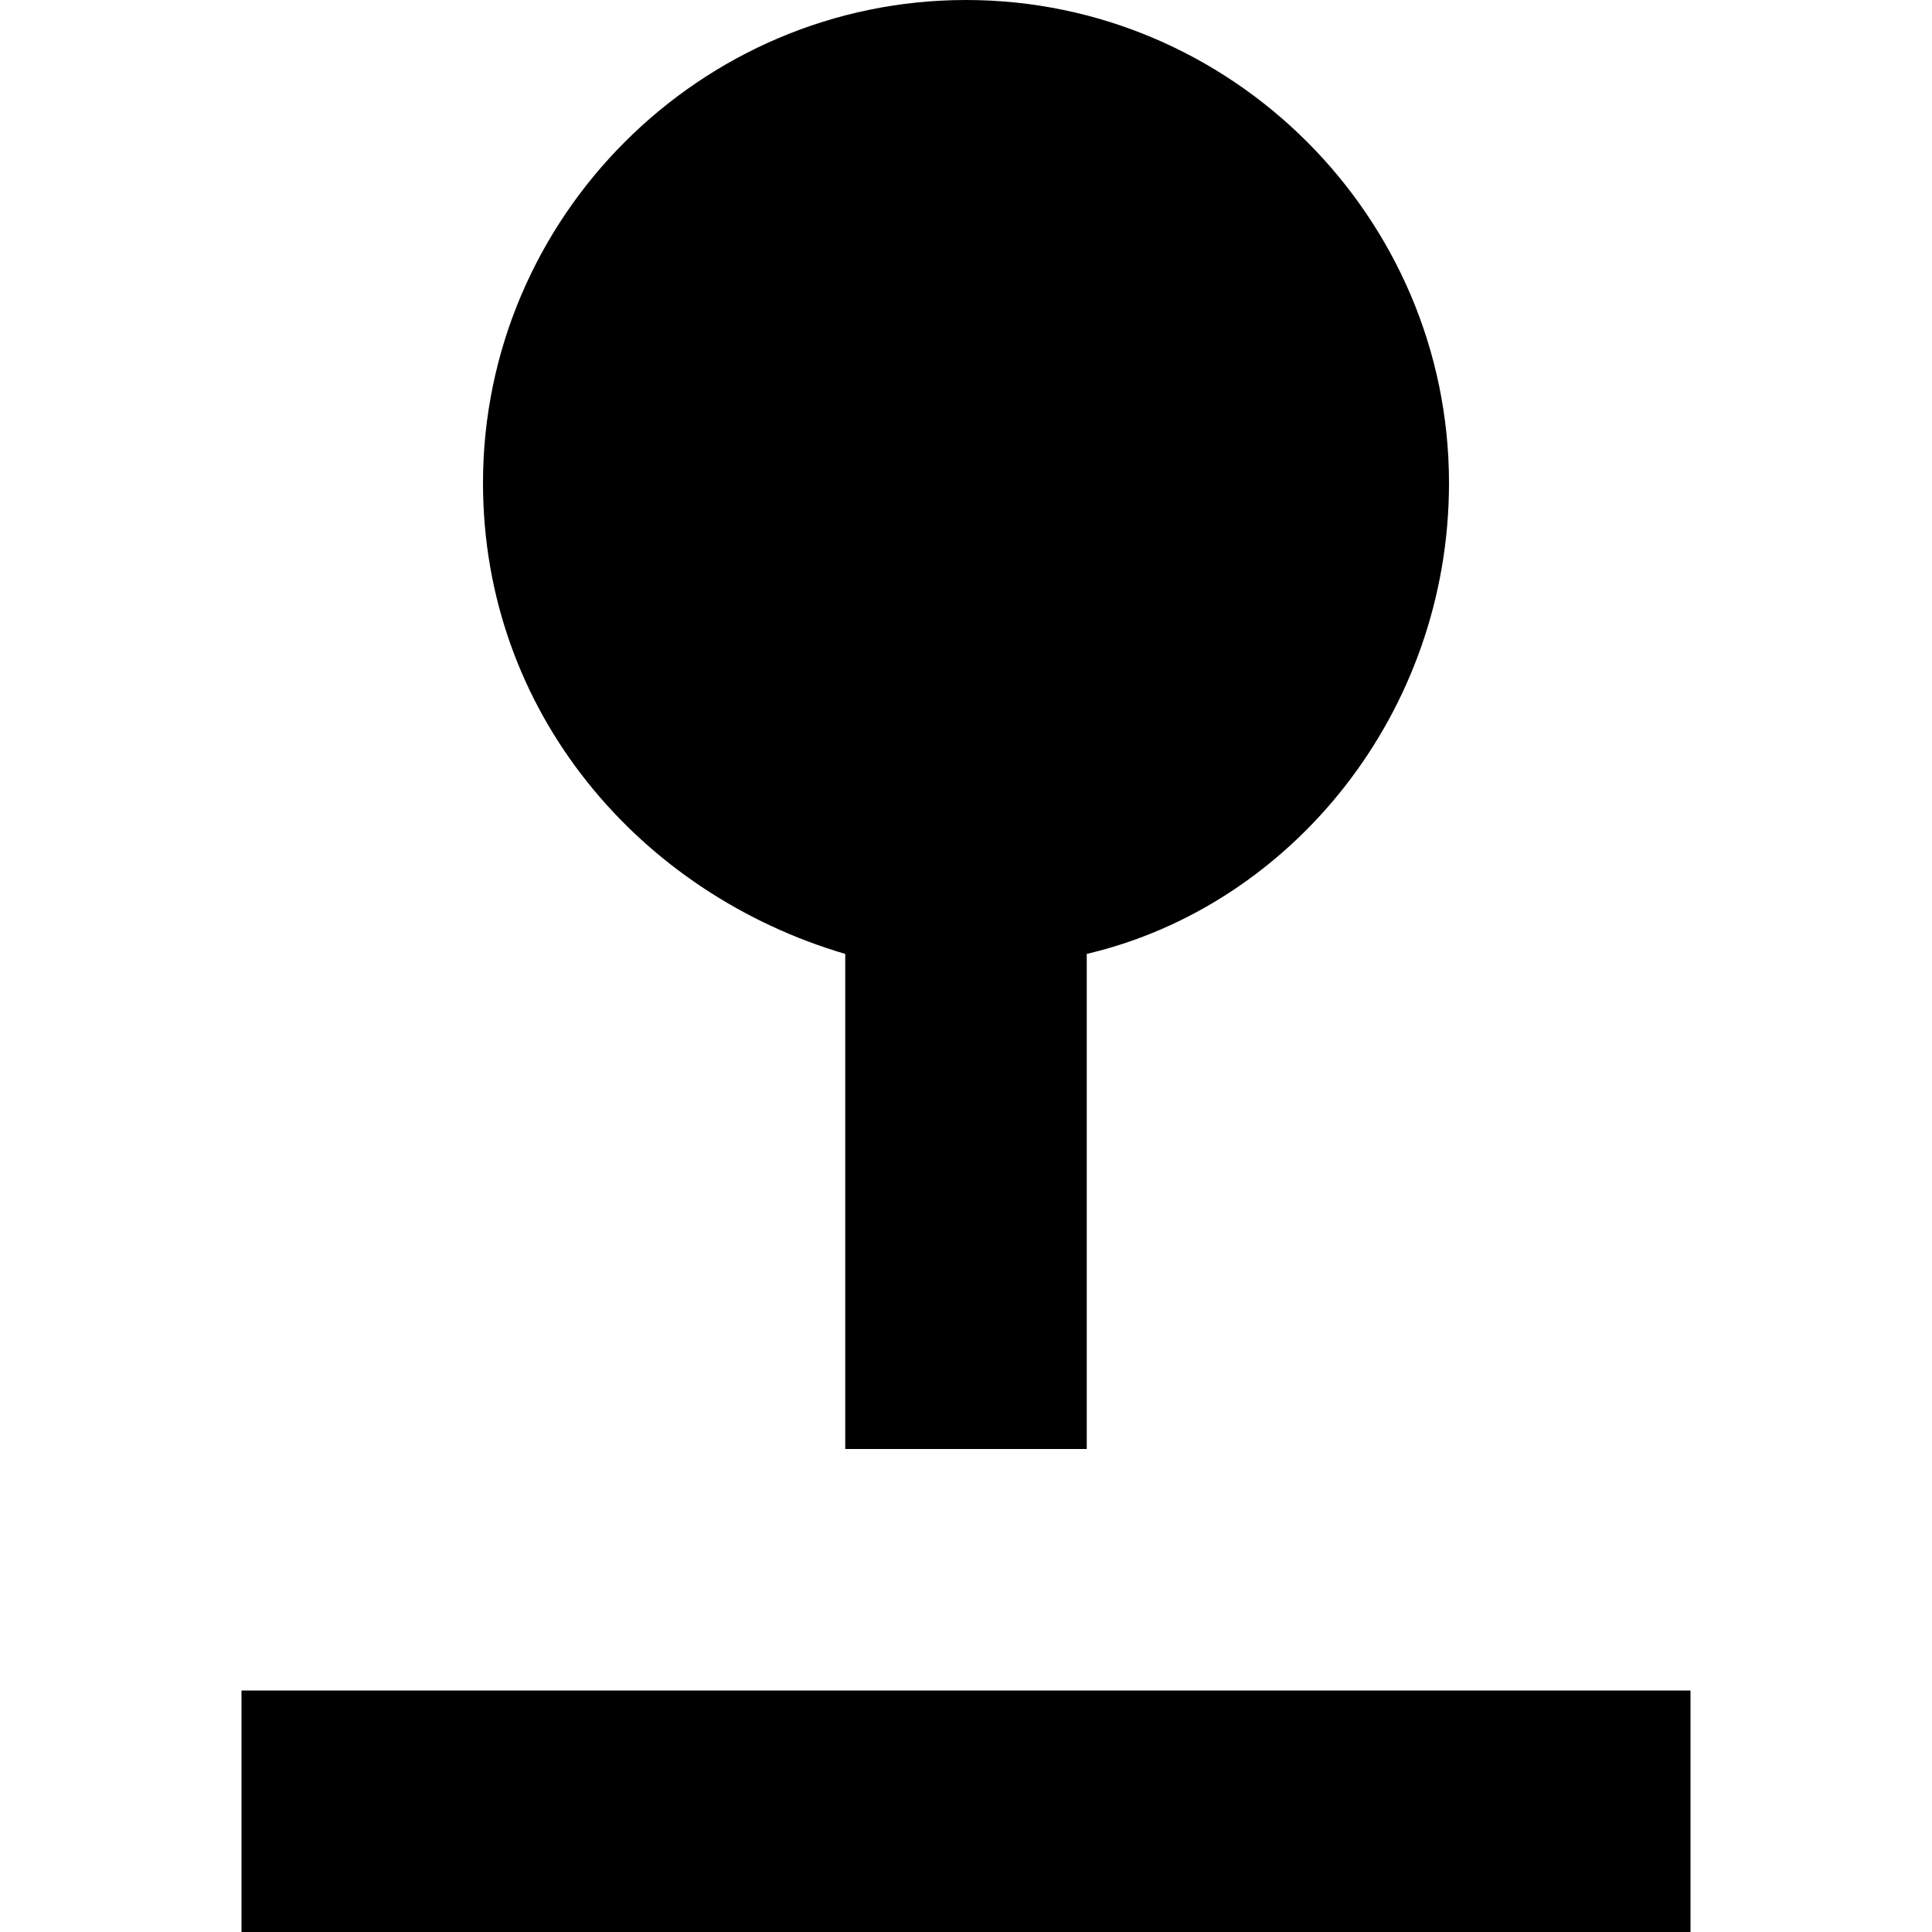
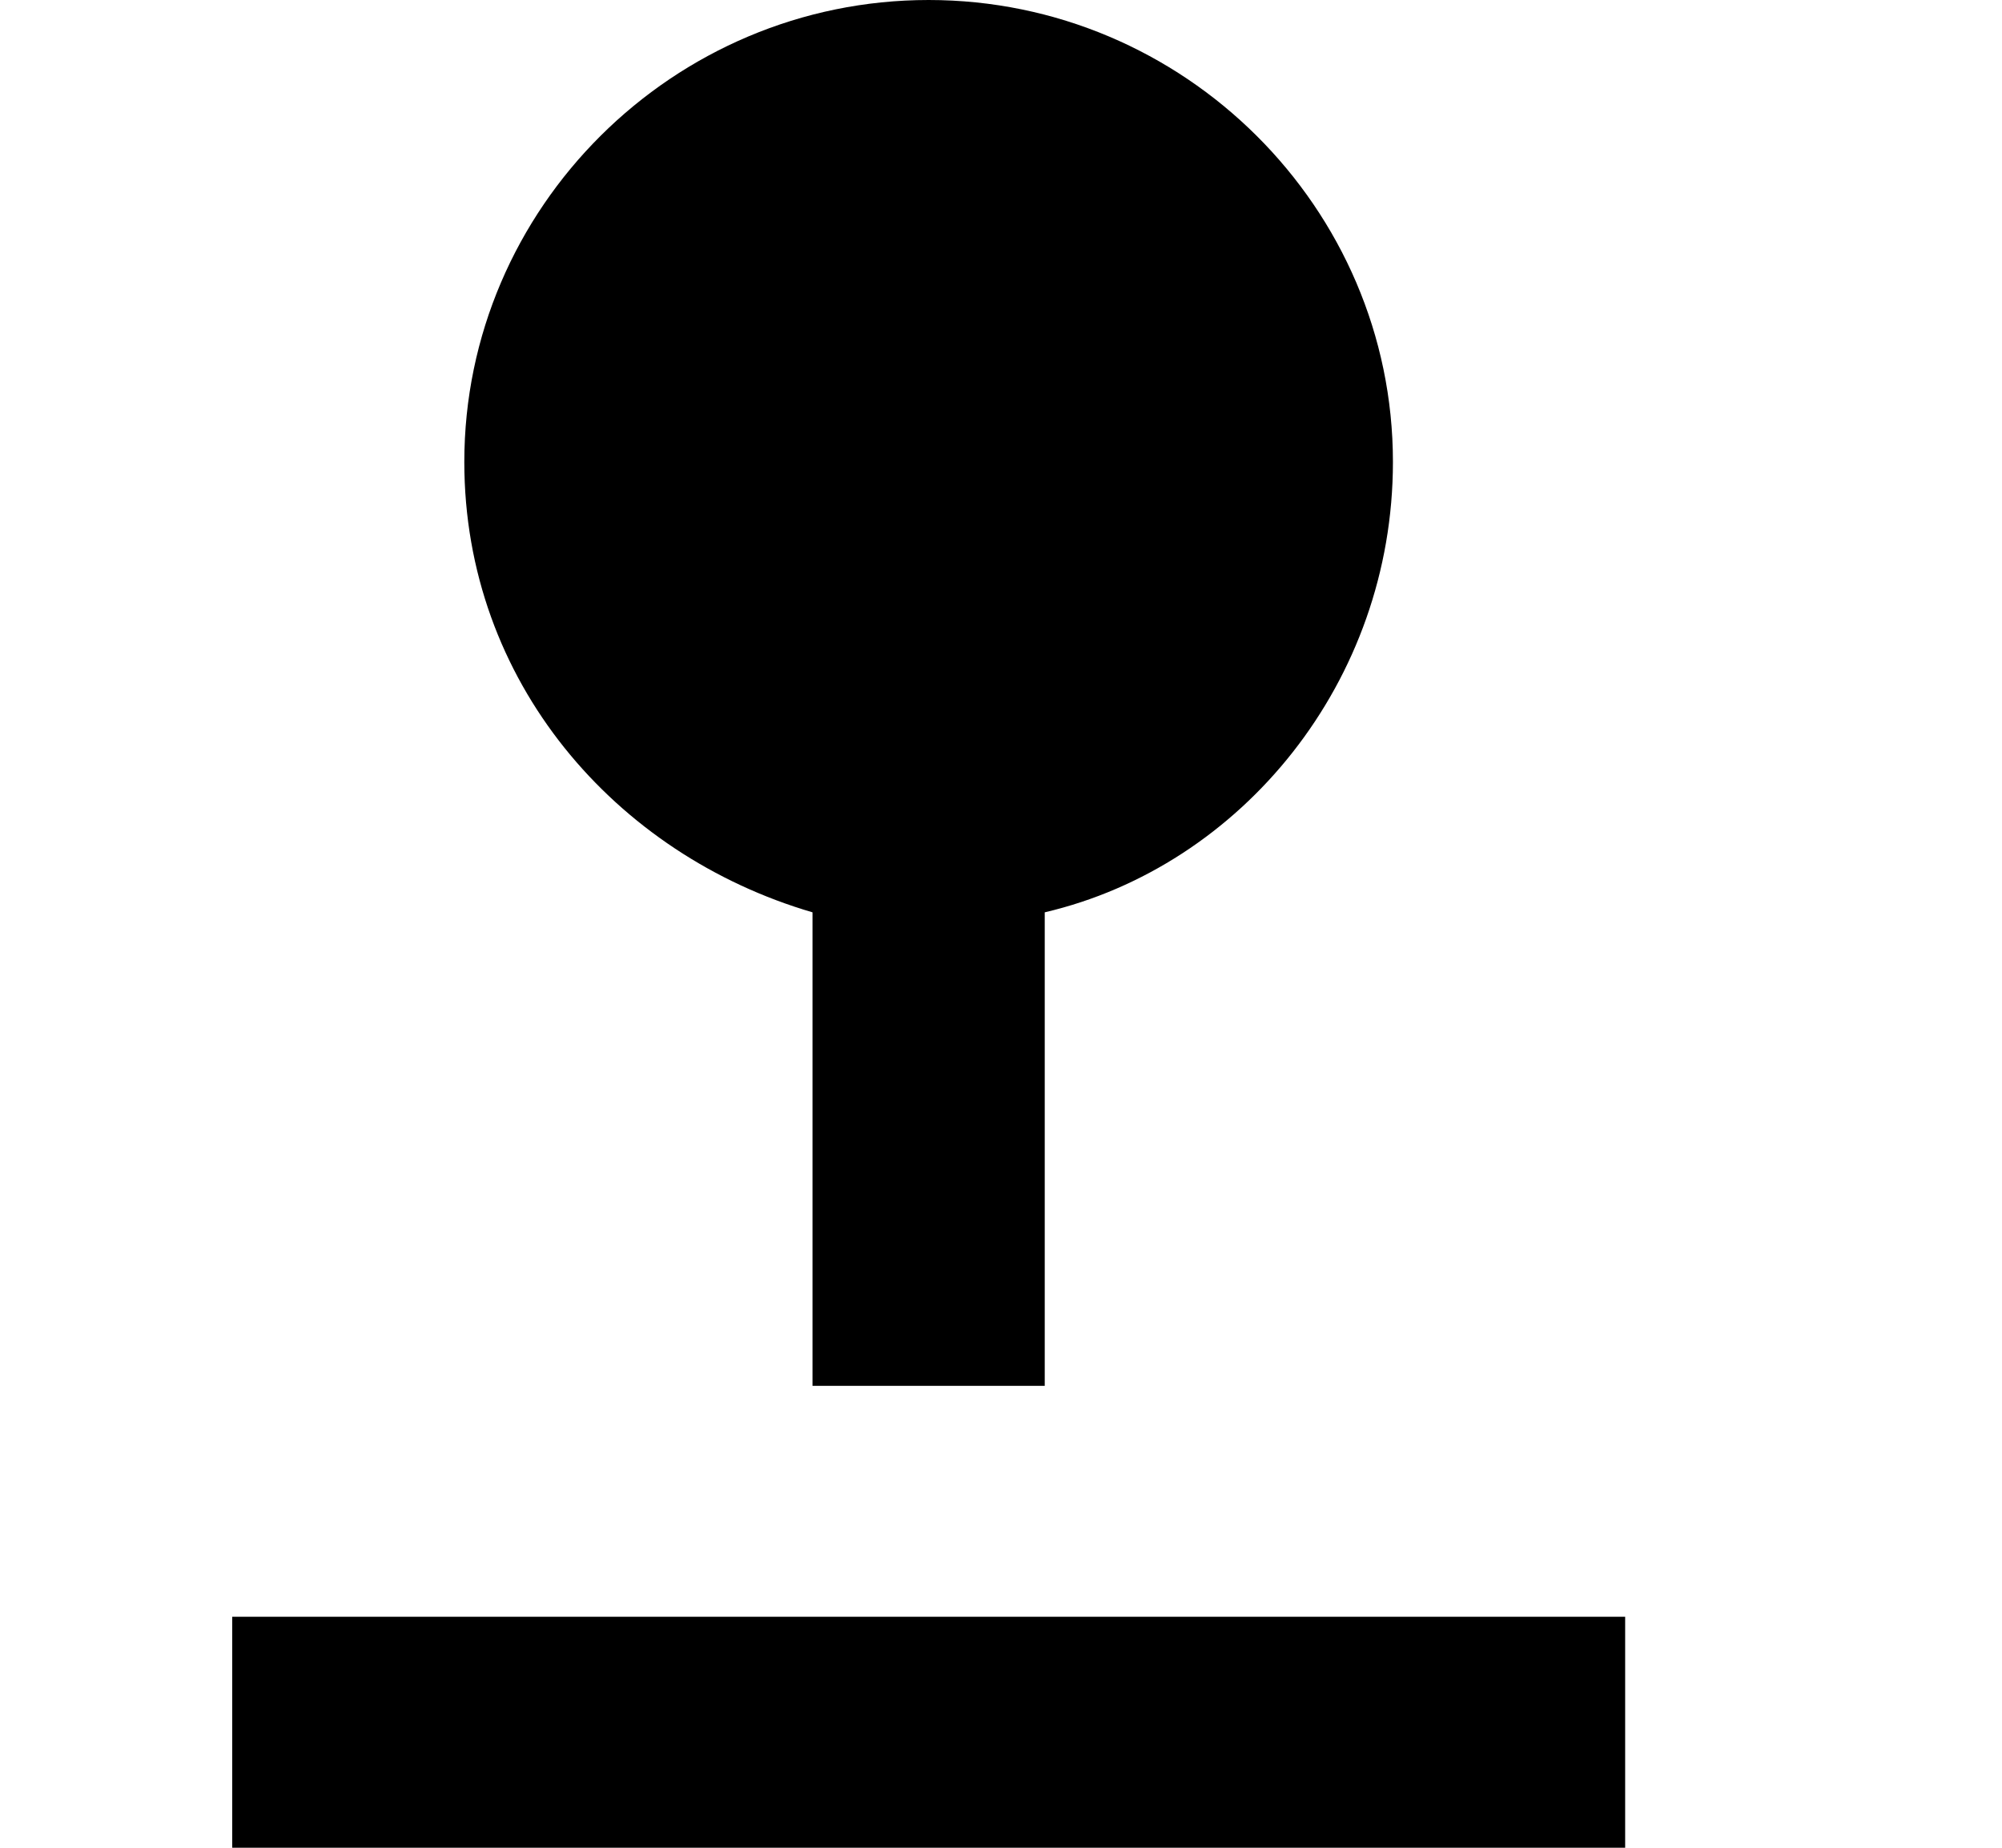
- <svg xmlns="http://www.w3.org/2000/svg" width="12" height="12" viewBox="0 0 12 12">
-   <path d="M5.25 5.925V9h1.5V5.925C8.025 5.625 9 4.425 9 3c0-1.65-1.35-3-3-3S3 1.35 3 3c0 1.425.975 2.55 2.25 2.925ZM10.5 10.5h-9V12h9v-1.5Z" />
+ <svg xmlns="http://www.w3.org/2000/svg" width="13" height="12" viewBox="0 0 13 12">
+   <path d="M5.276 5.925V9h1.508V5.925c1.281-.3 2.261-1.5 2.261-2.925 0-1.65-1.357-3-3.015-3-1.658 0-3.015 1.35-3.015 3 0 1.425.98 2.55 2.261 2.925Zm5.277 4.575H1.508V12h9.045v-1.5Z" />
</svg>
